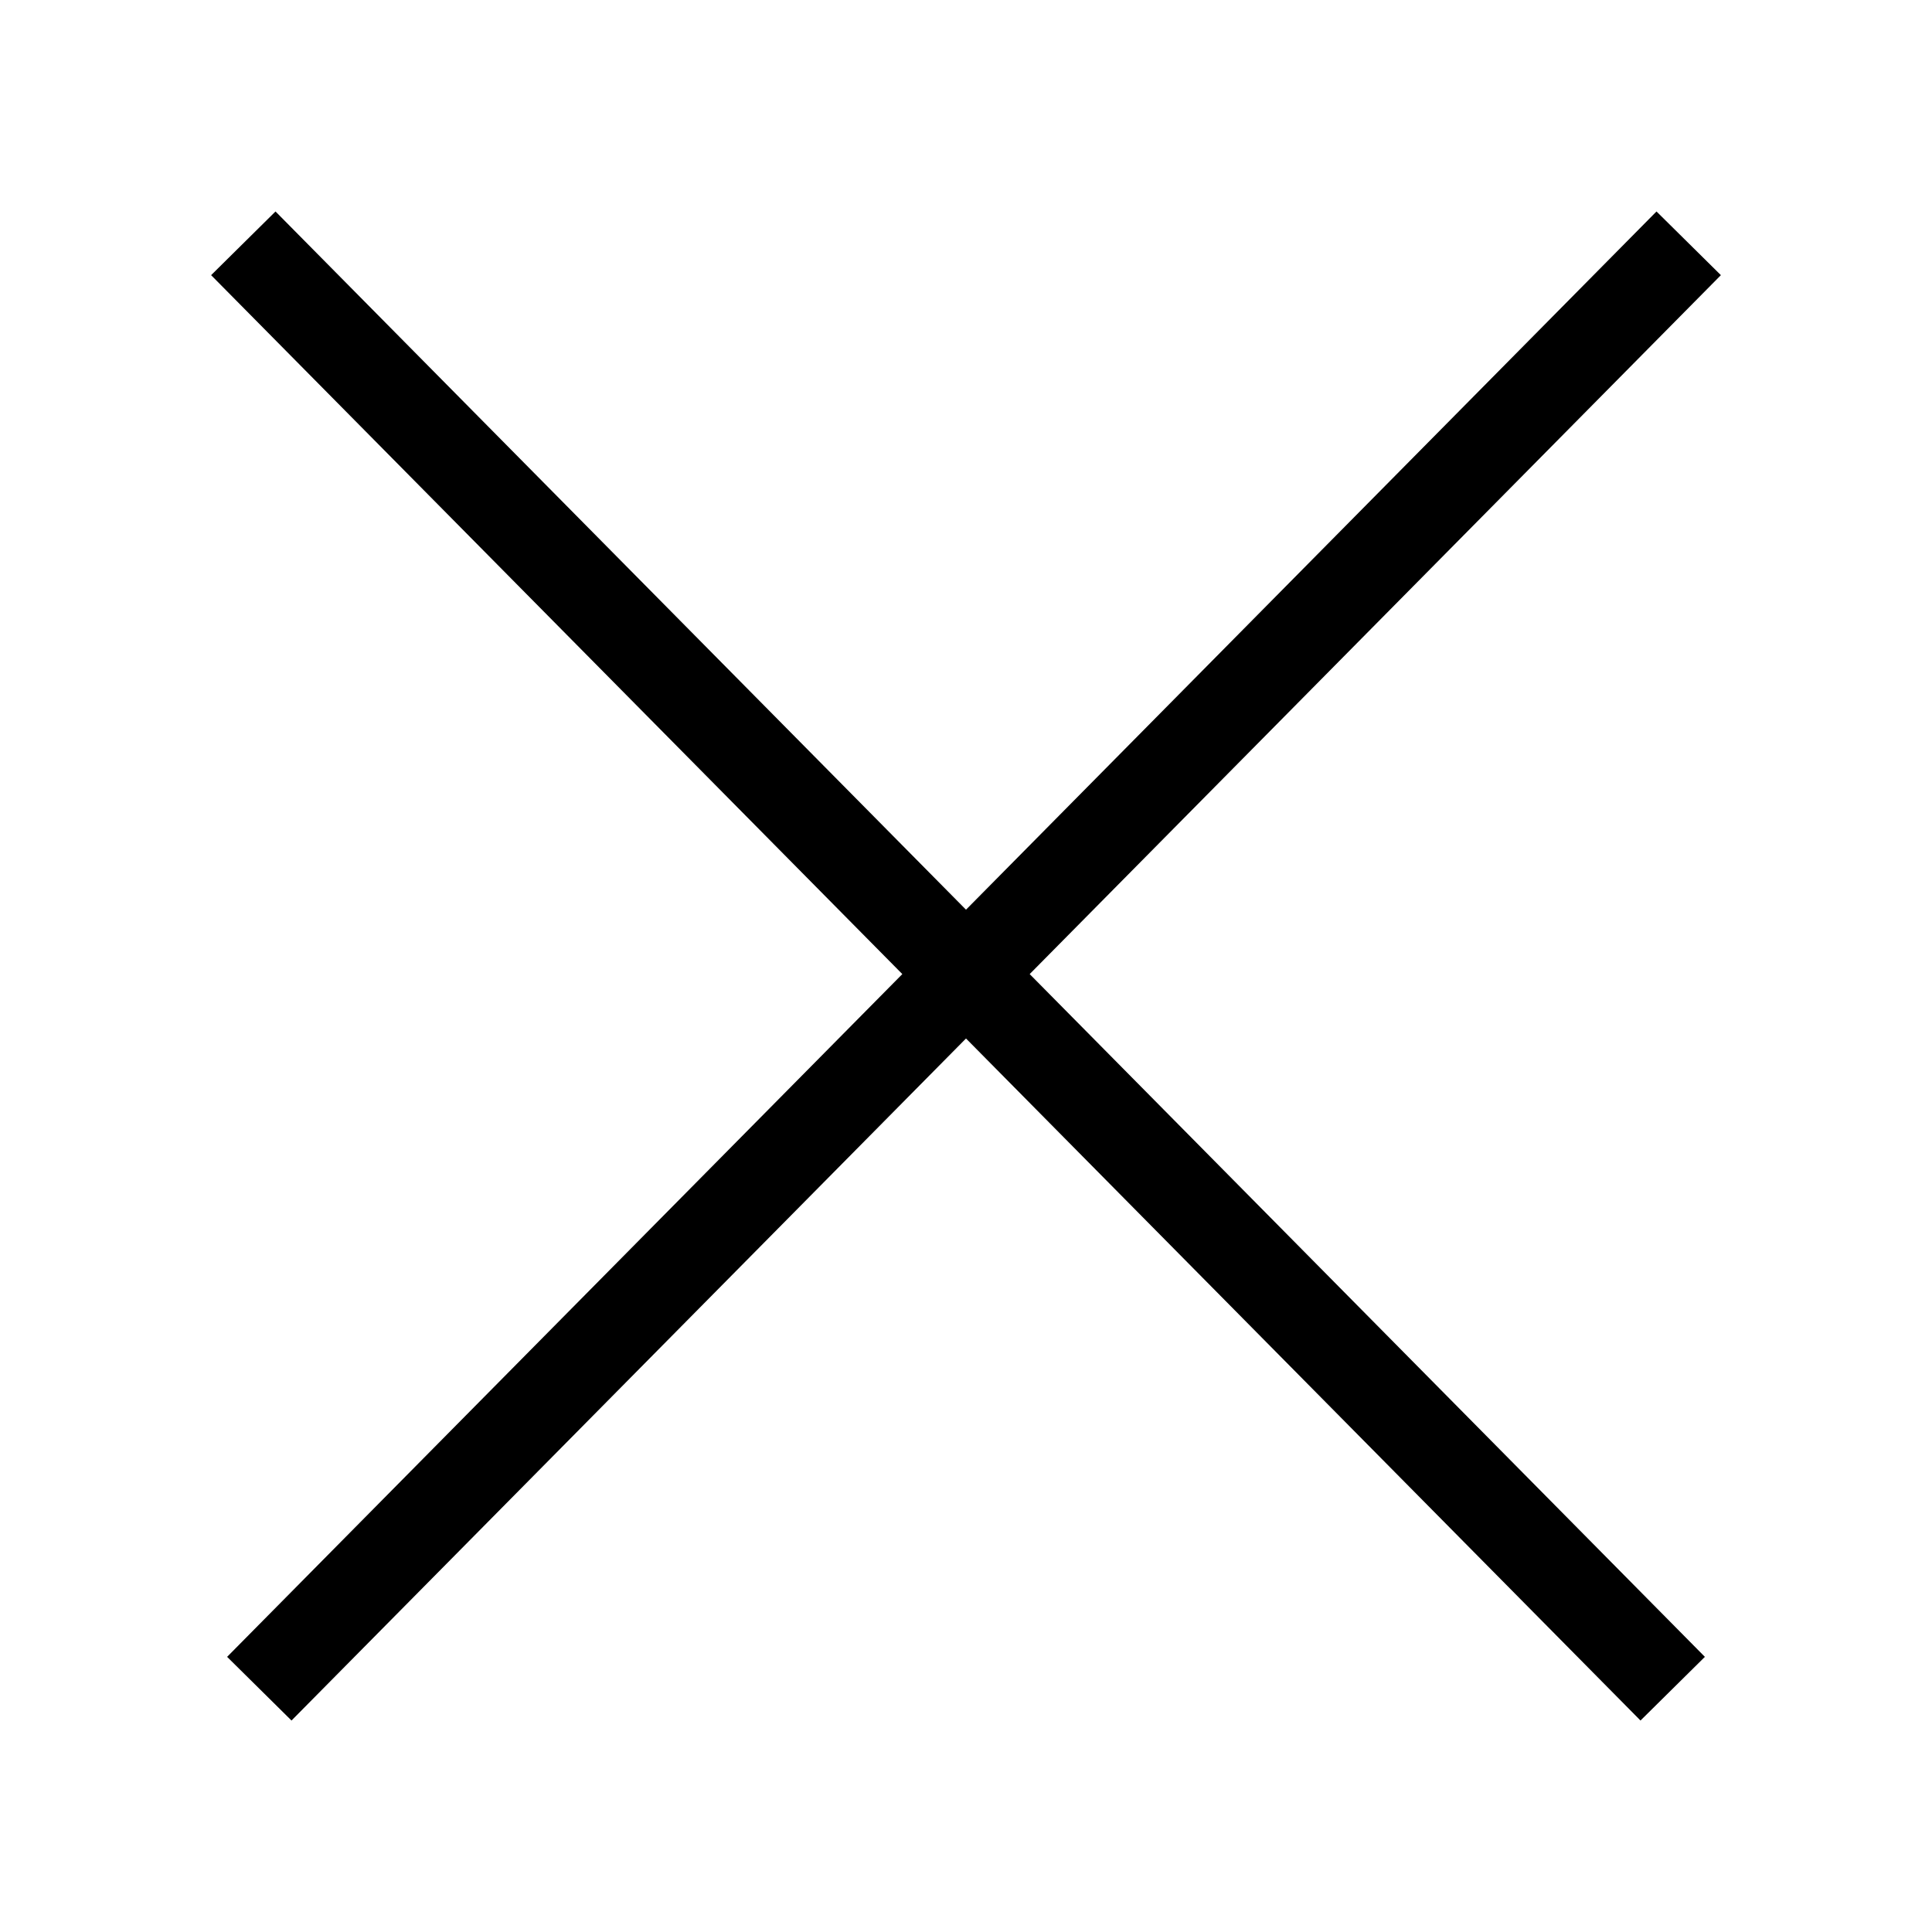
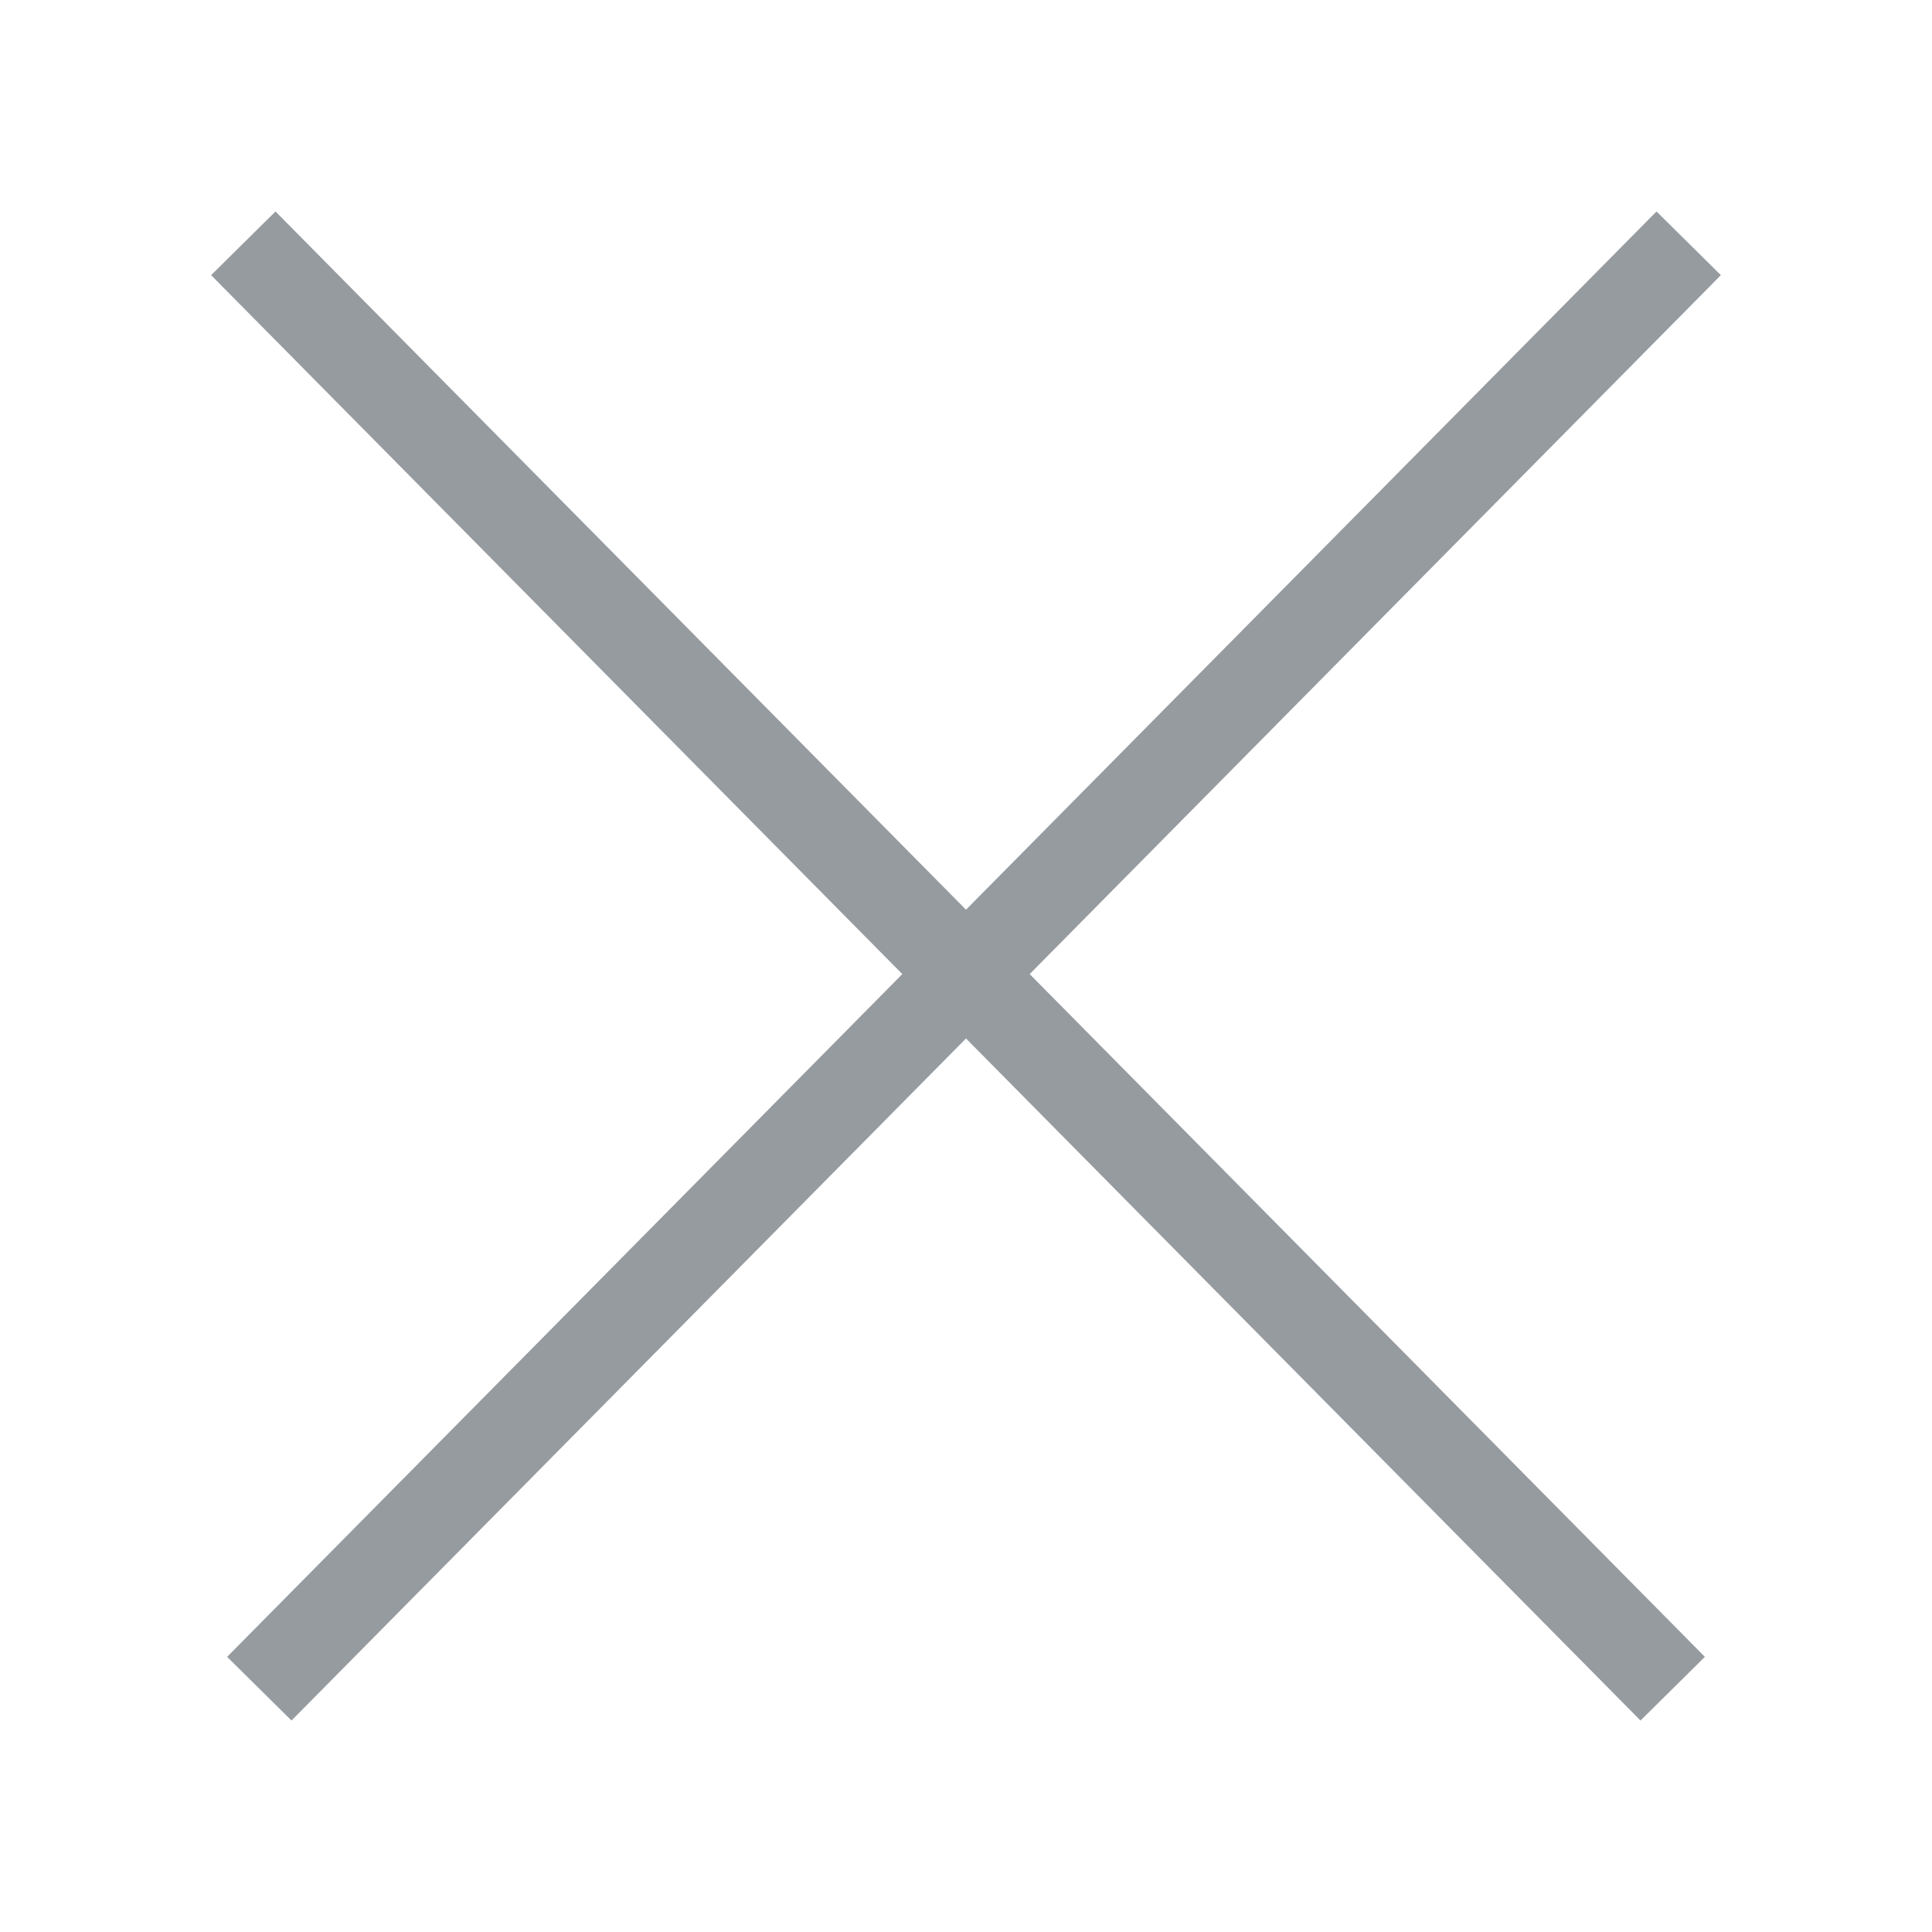
- <svg xmlns="http://www.w3.org/2000/svg" width="800px" height="800px" viewBox="0 0 64 64" stroke-width="3" stroke="#000000" fill="none">
+ <svg xmlns="http://www.w3.org/2000/svg" width="800px" height="800px" viewBox="0 0 64 64" stroke-width="3" stroke="rgb(150, 155, 160)" fill="none">
  <line x1="8.06" y1="8.06" x2="55.41" y2="55.94" />
  <line x1="55.94" y1="8.06" x2="8.59" y2="55.94" />
</svg>
